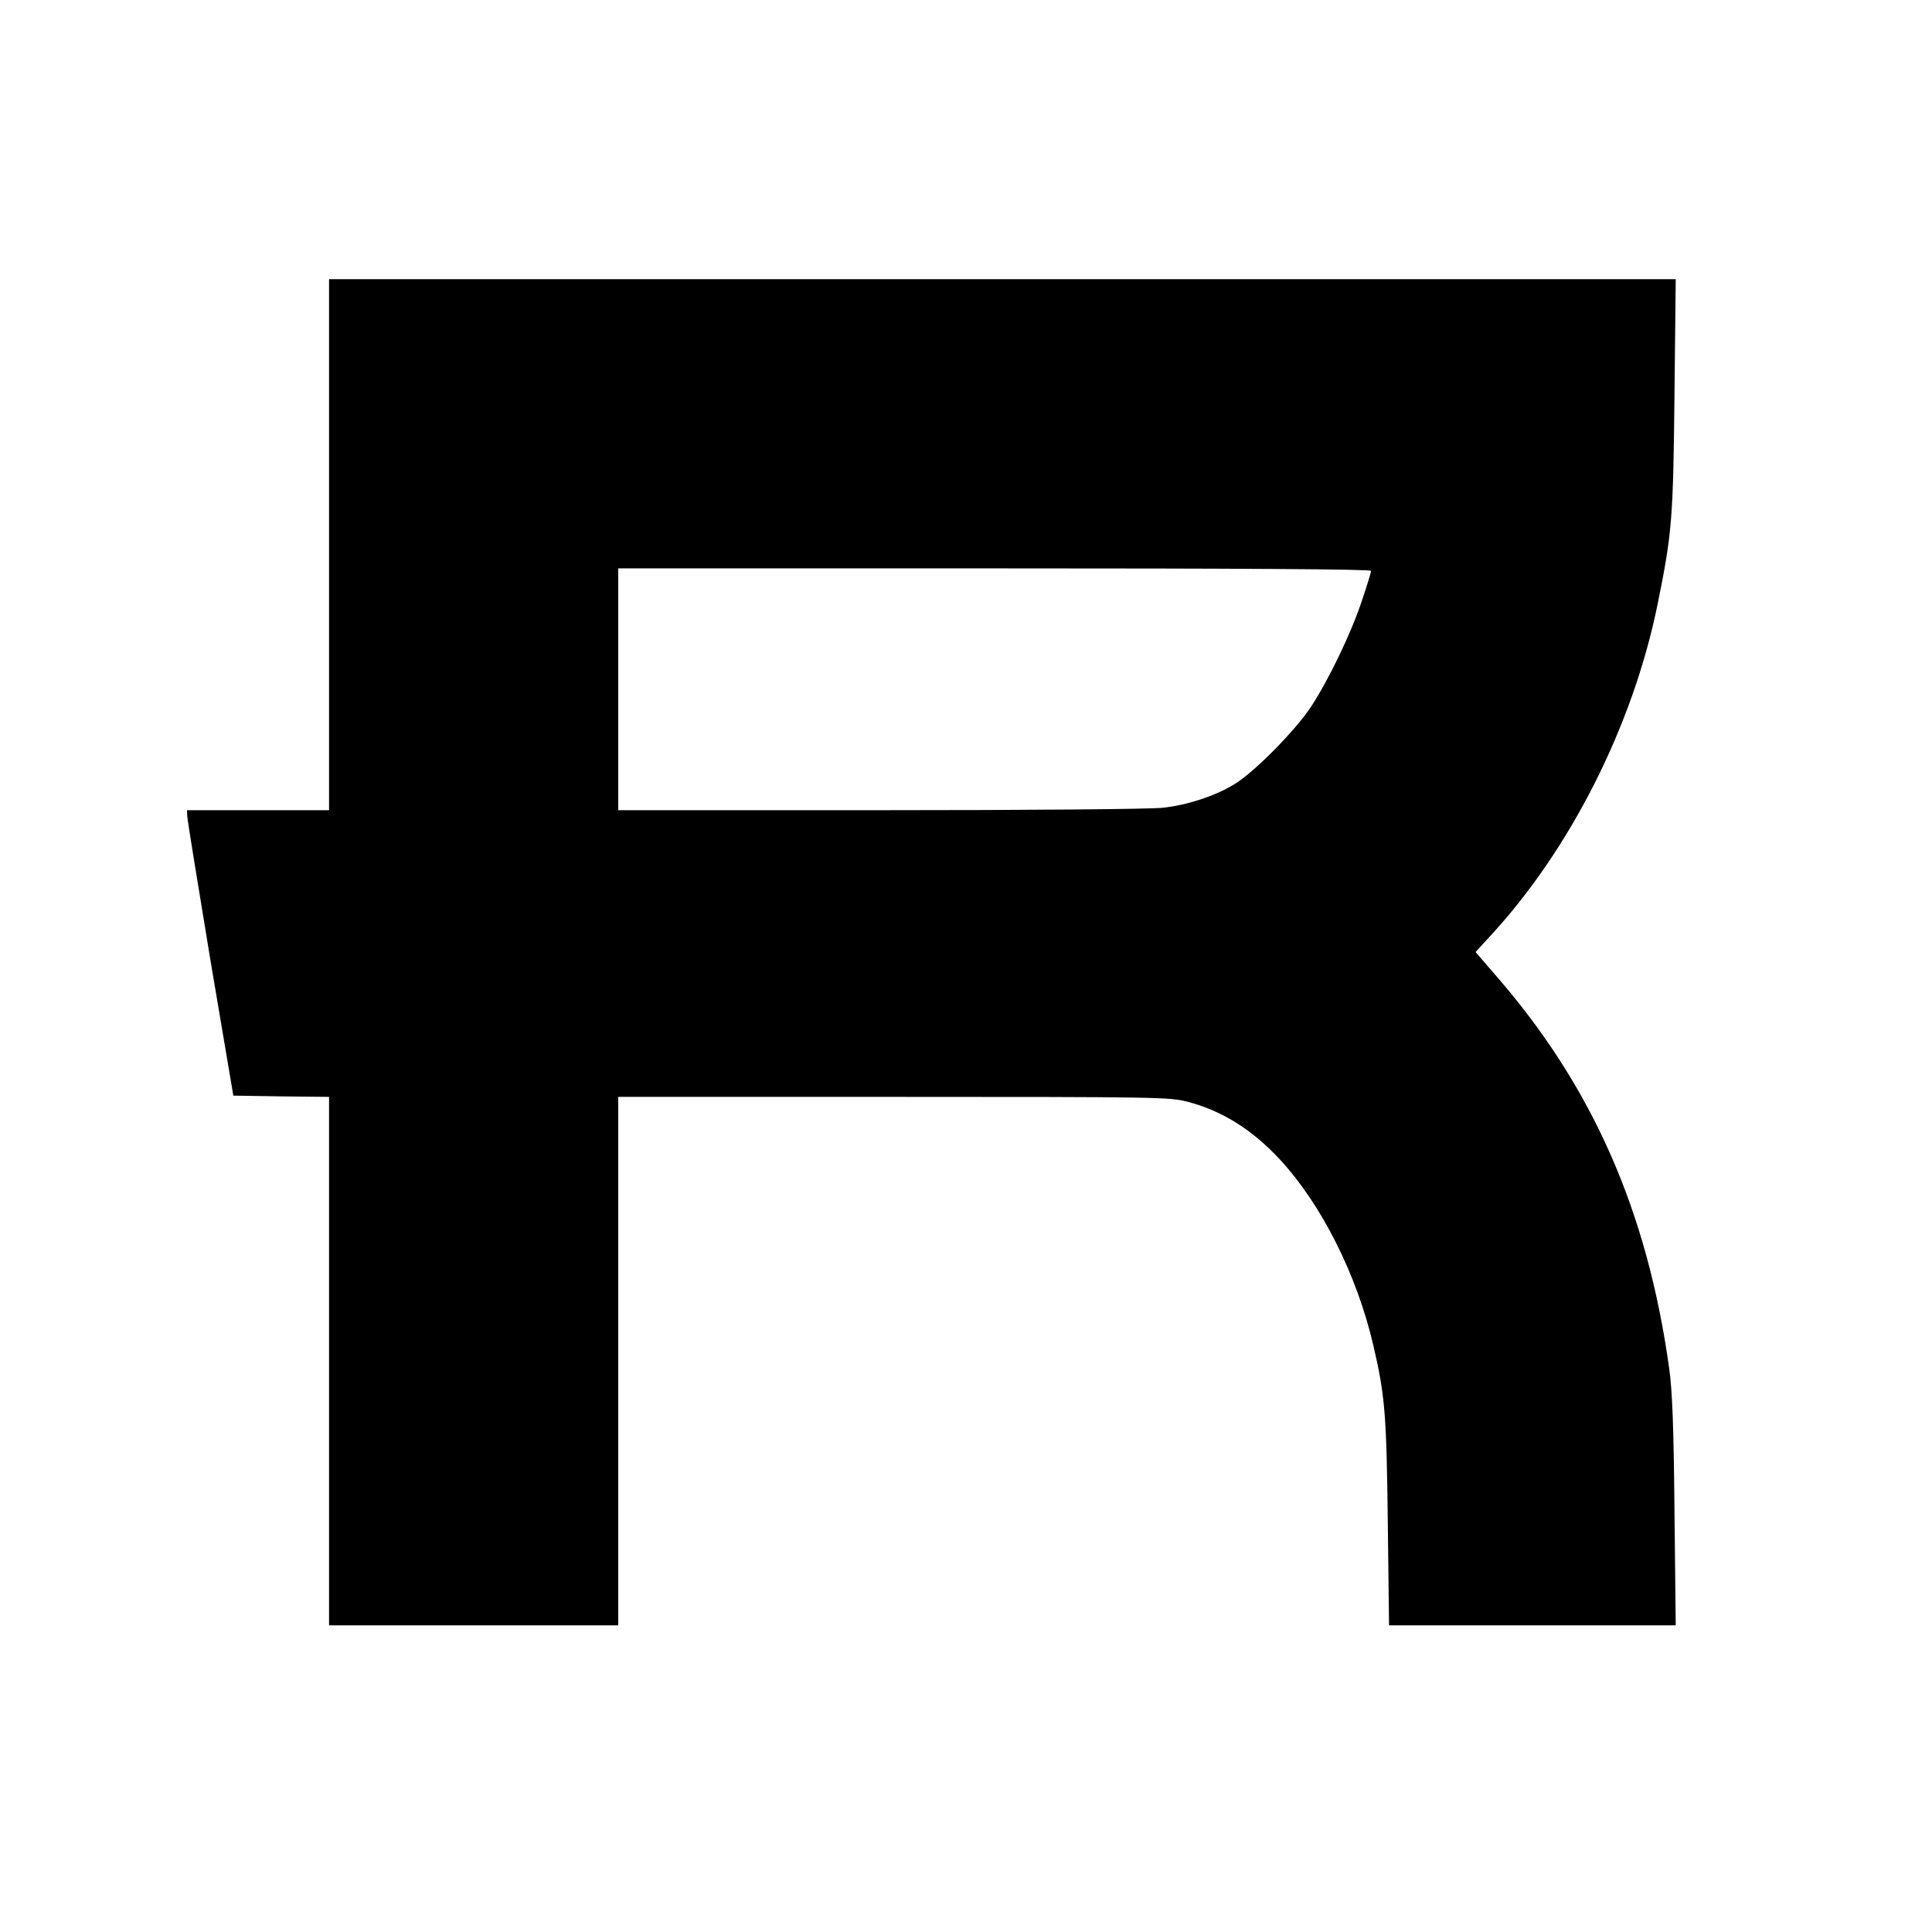
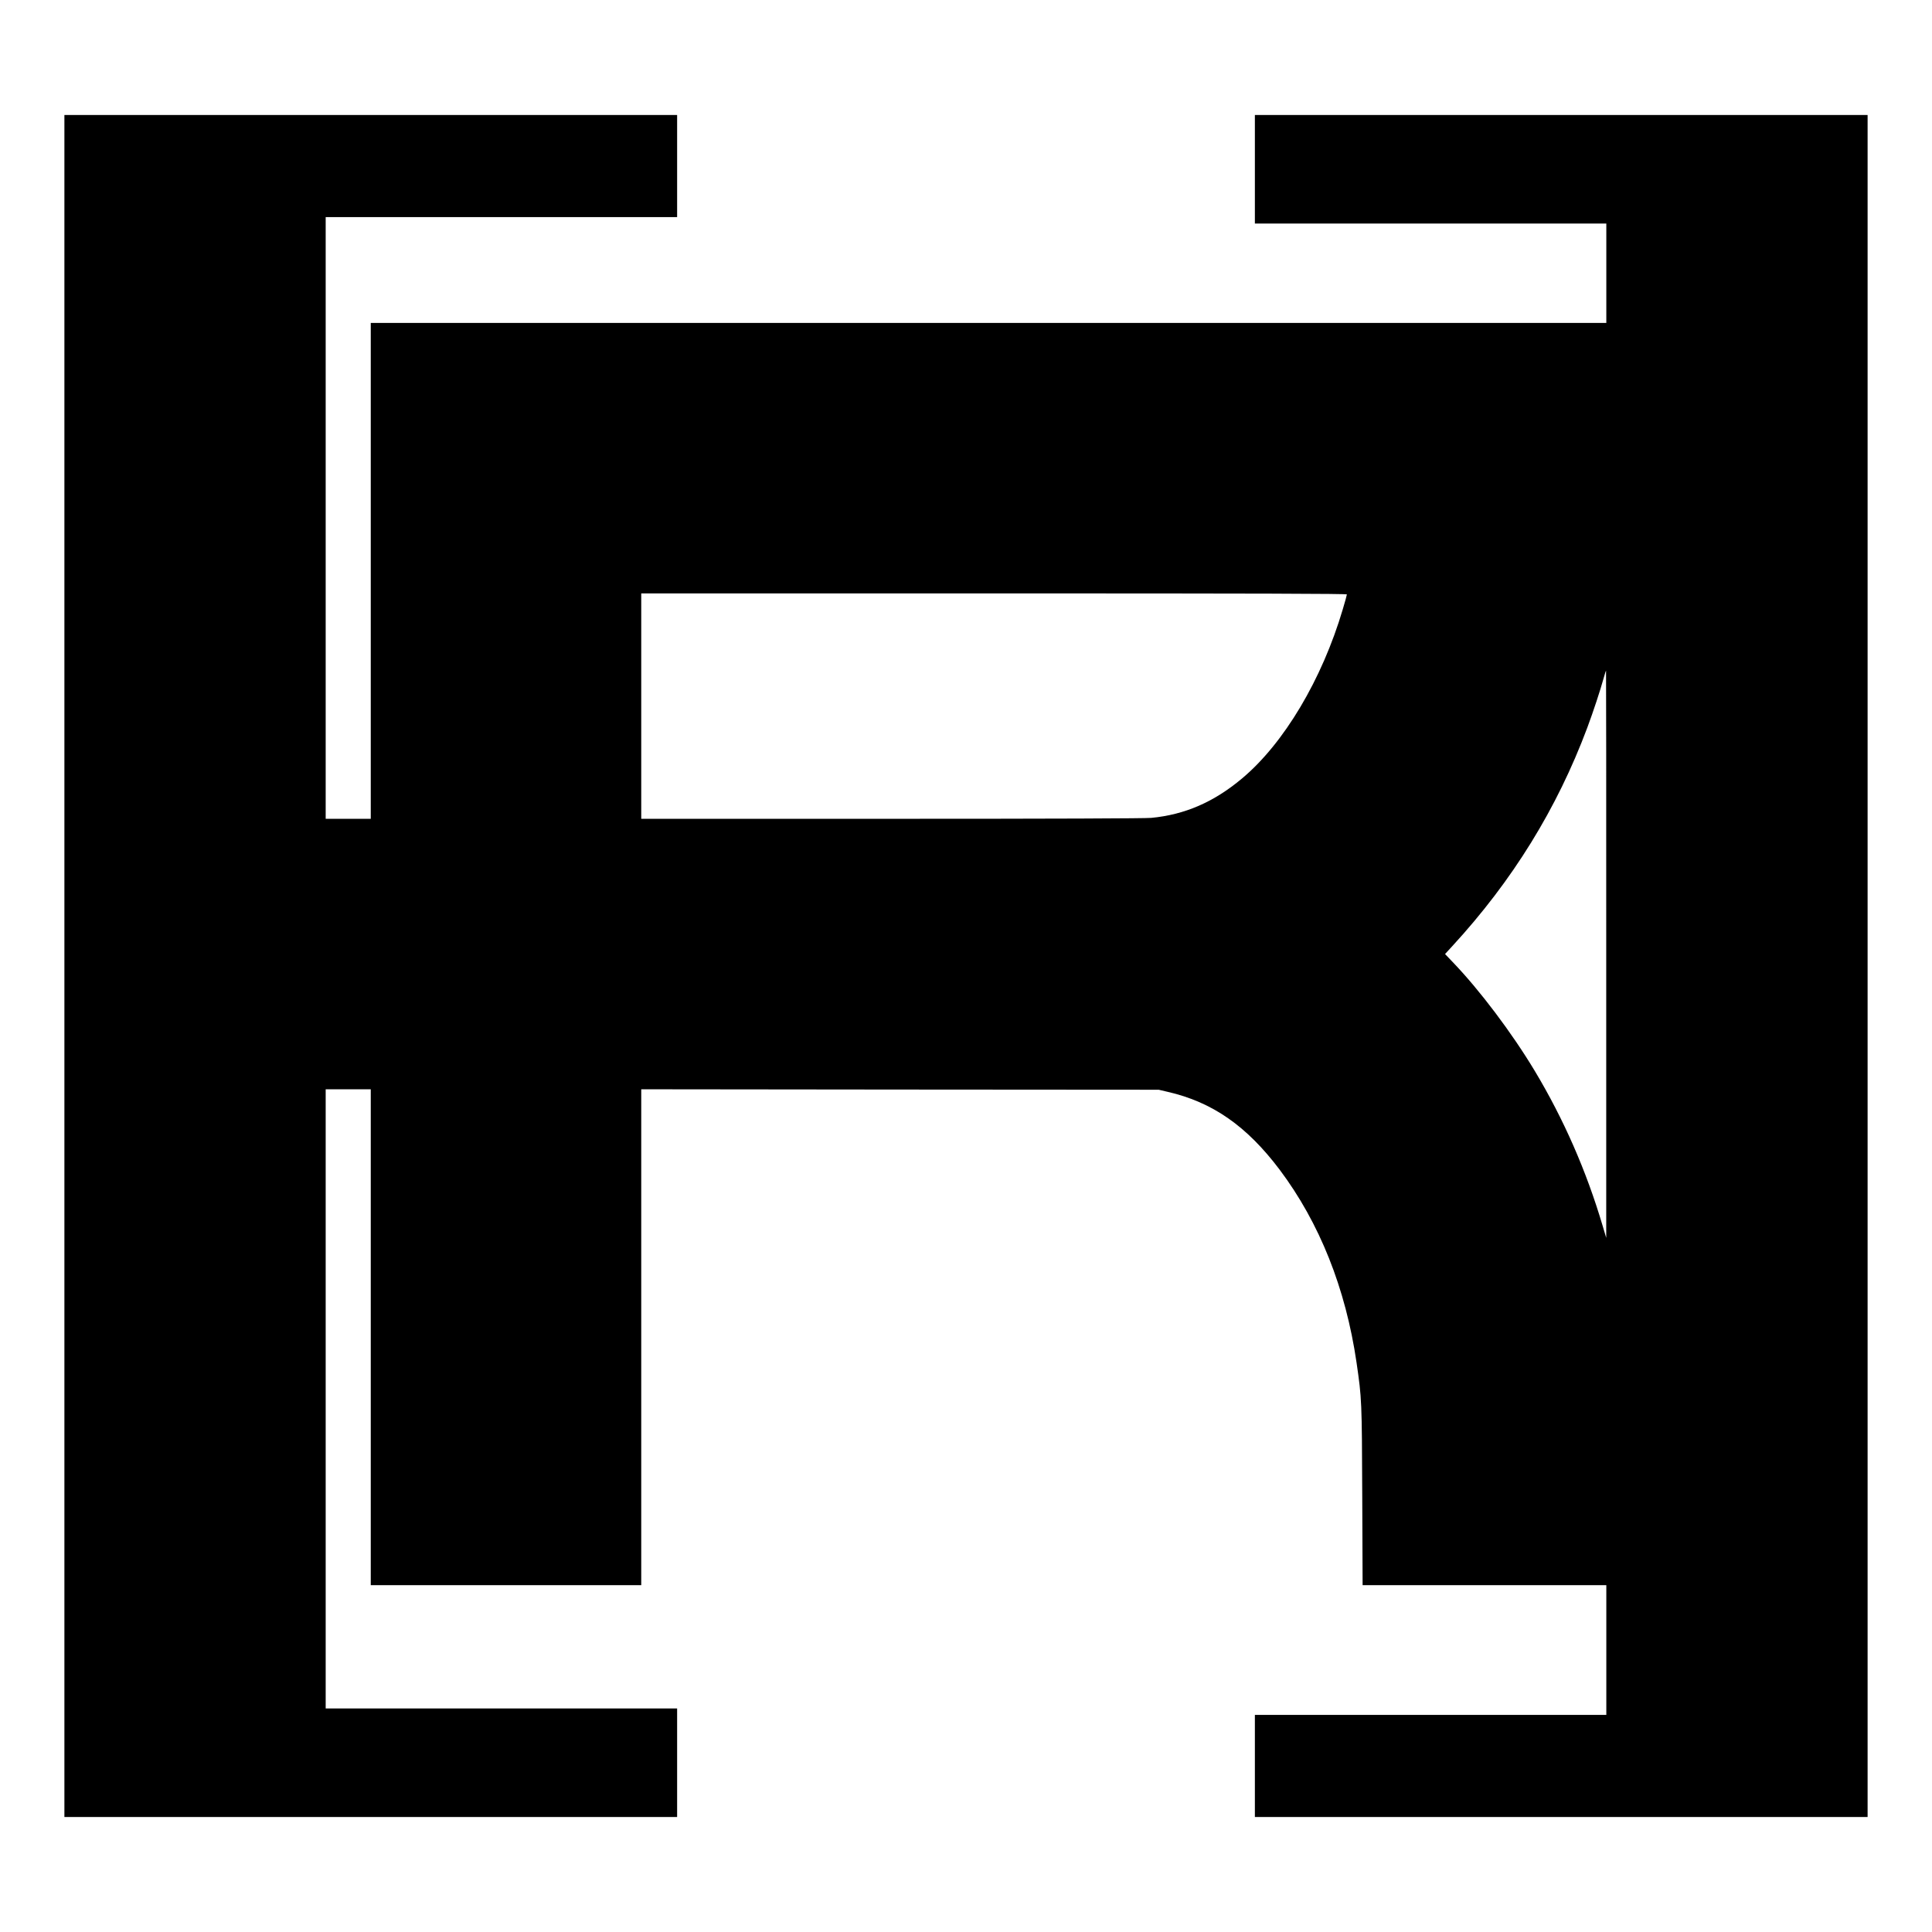
- <svg xmlns="http://www.w3.org/2000/svg" version="1.0" width="775pt" height="775pt" viewBox="0 0 775 775" preserveAspectRatio="xMidYMid meet">
-   <g transform="translate(0,775) scale(0.1,-0.1)" fill="#000000" stroke="none">
-     <path d="M1320 5565 l0 -1065 -285 0 -285 0 1 -22 c0 -13 42 -270 92 -573 l93 -550 192 -3 192 -2 0 -1060 0 -1060 580 0 580 0 0 1060 0 1060 1103 0 c1059 0 1107 -1 1179 -19 139 -36 261 -112 373 -233 166 -180 308 -461 374 -745 47 -201 53 -279 58 -710 l5 -413 575 0 575 0 -5 458 c-3 341 -9 486 -21 571 -88 636 -310 1137 -701 1584 l-76 88 55 60 c325 350 576 848 675 1334 58 285 63 342 68 843 l5 462 -2701 0 -2701 0 0 -1065z m4180 -105 c0 -5 -16 -58 -36 -117 -43 -131 -134 -320 -205 -428 -64 -97 -233 -268 -311 -313 -79 -47 -185 -81 -281 -92 -46 -6 -540 -10 -1134 -10 l-1053 0 0 485 0 485 1510 0 c985 0 1510 -3 1510 -10z" />
+ <svg xmlns="http://www.w3.org/2000/svg" version="1.0" width="2100pt" height="2100pt" viewBox="0 0 2100 2100" preserveAspectRatio="xMidYMid meet">
+   <g transform="translate(0,2100) scale(0.1,-0.1)" fill="#000000" stroke="none">
+     <path d="M700 10500 l0 -9250 3330 0 3330 0 0 590 0 590 -1910 0 -1910 0 0 3365 0 3365 245 0 245 0 0 -2695 0 -2695 1470 0 1470 0 0 2695 0 2695 2813 -3 2812 -2 98 -23 c487 -112 859 -372 1217 -847 433 -577 717 -1289 835 -2095 57 -394 58 -411 62 -1452 l4 -968 1325 0 1324 0 0 -705 0 -705 -1910 0 -1910 0 0 -555 0 -555 3330 0 3330 0 0 9250 0 9250 -3330 0 -3330 0 0 -590 0 -590 1910 0 1910 0 0 -540 0 -540 -6715 0 -6715 0 0 -2695 0 -2695 -245 0 -245 0 0 3270 0 3270 1910 0 1910 0 0 555 0 555 -3330 0 -3330 0 0 -9250z m13940 4039 c0 -7 -20 -80 -45 -163 -225 -761 -639 -1456 -1094 -1837 -306 -257 -622 -394 -987 -429 -72 -6 -1025 -10 -2826 -10 l-2718 0 0 1225 0 1225 3835 0 c2878 0 3835 -3 3835 -11z m2819 -3911 l0 -3083 -39 131 c-177 598 -424 1161 -738 1684 -249 414 -597 876 -891 1182 l-84 88 79 86 c655 712 1138 1495 1467 2374 68 183 140 402 178 539 12 45 24 81 26 81 1 0 3 -1387 2 -3082z" />
  </g>
</svg>
